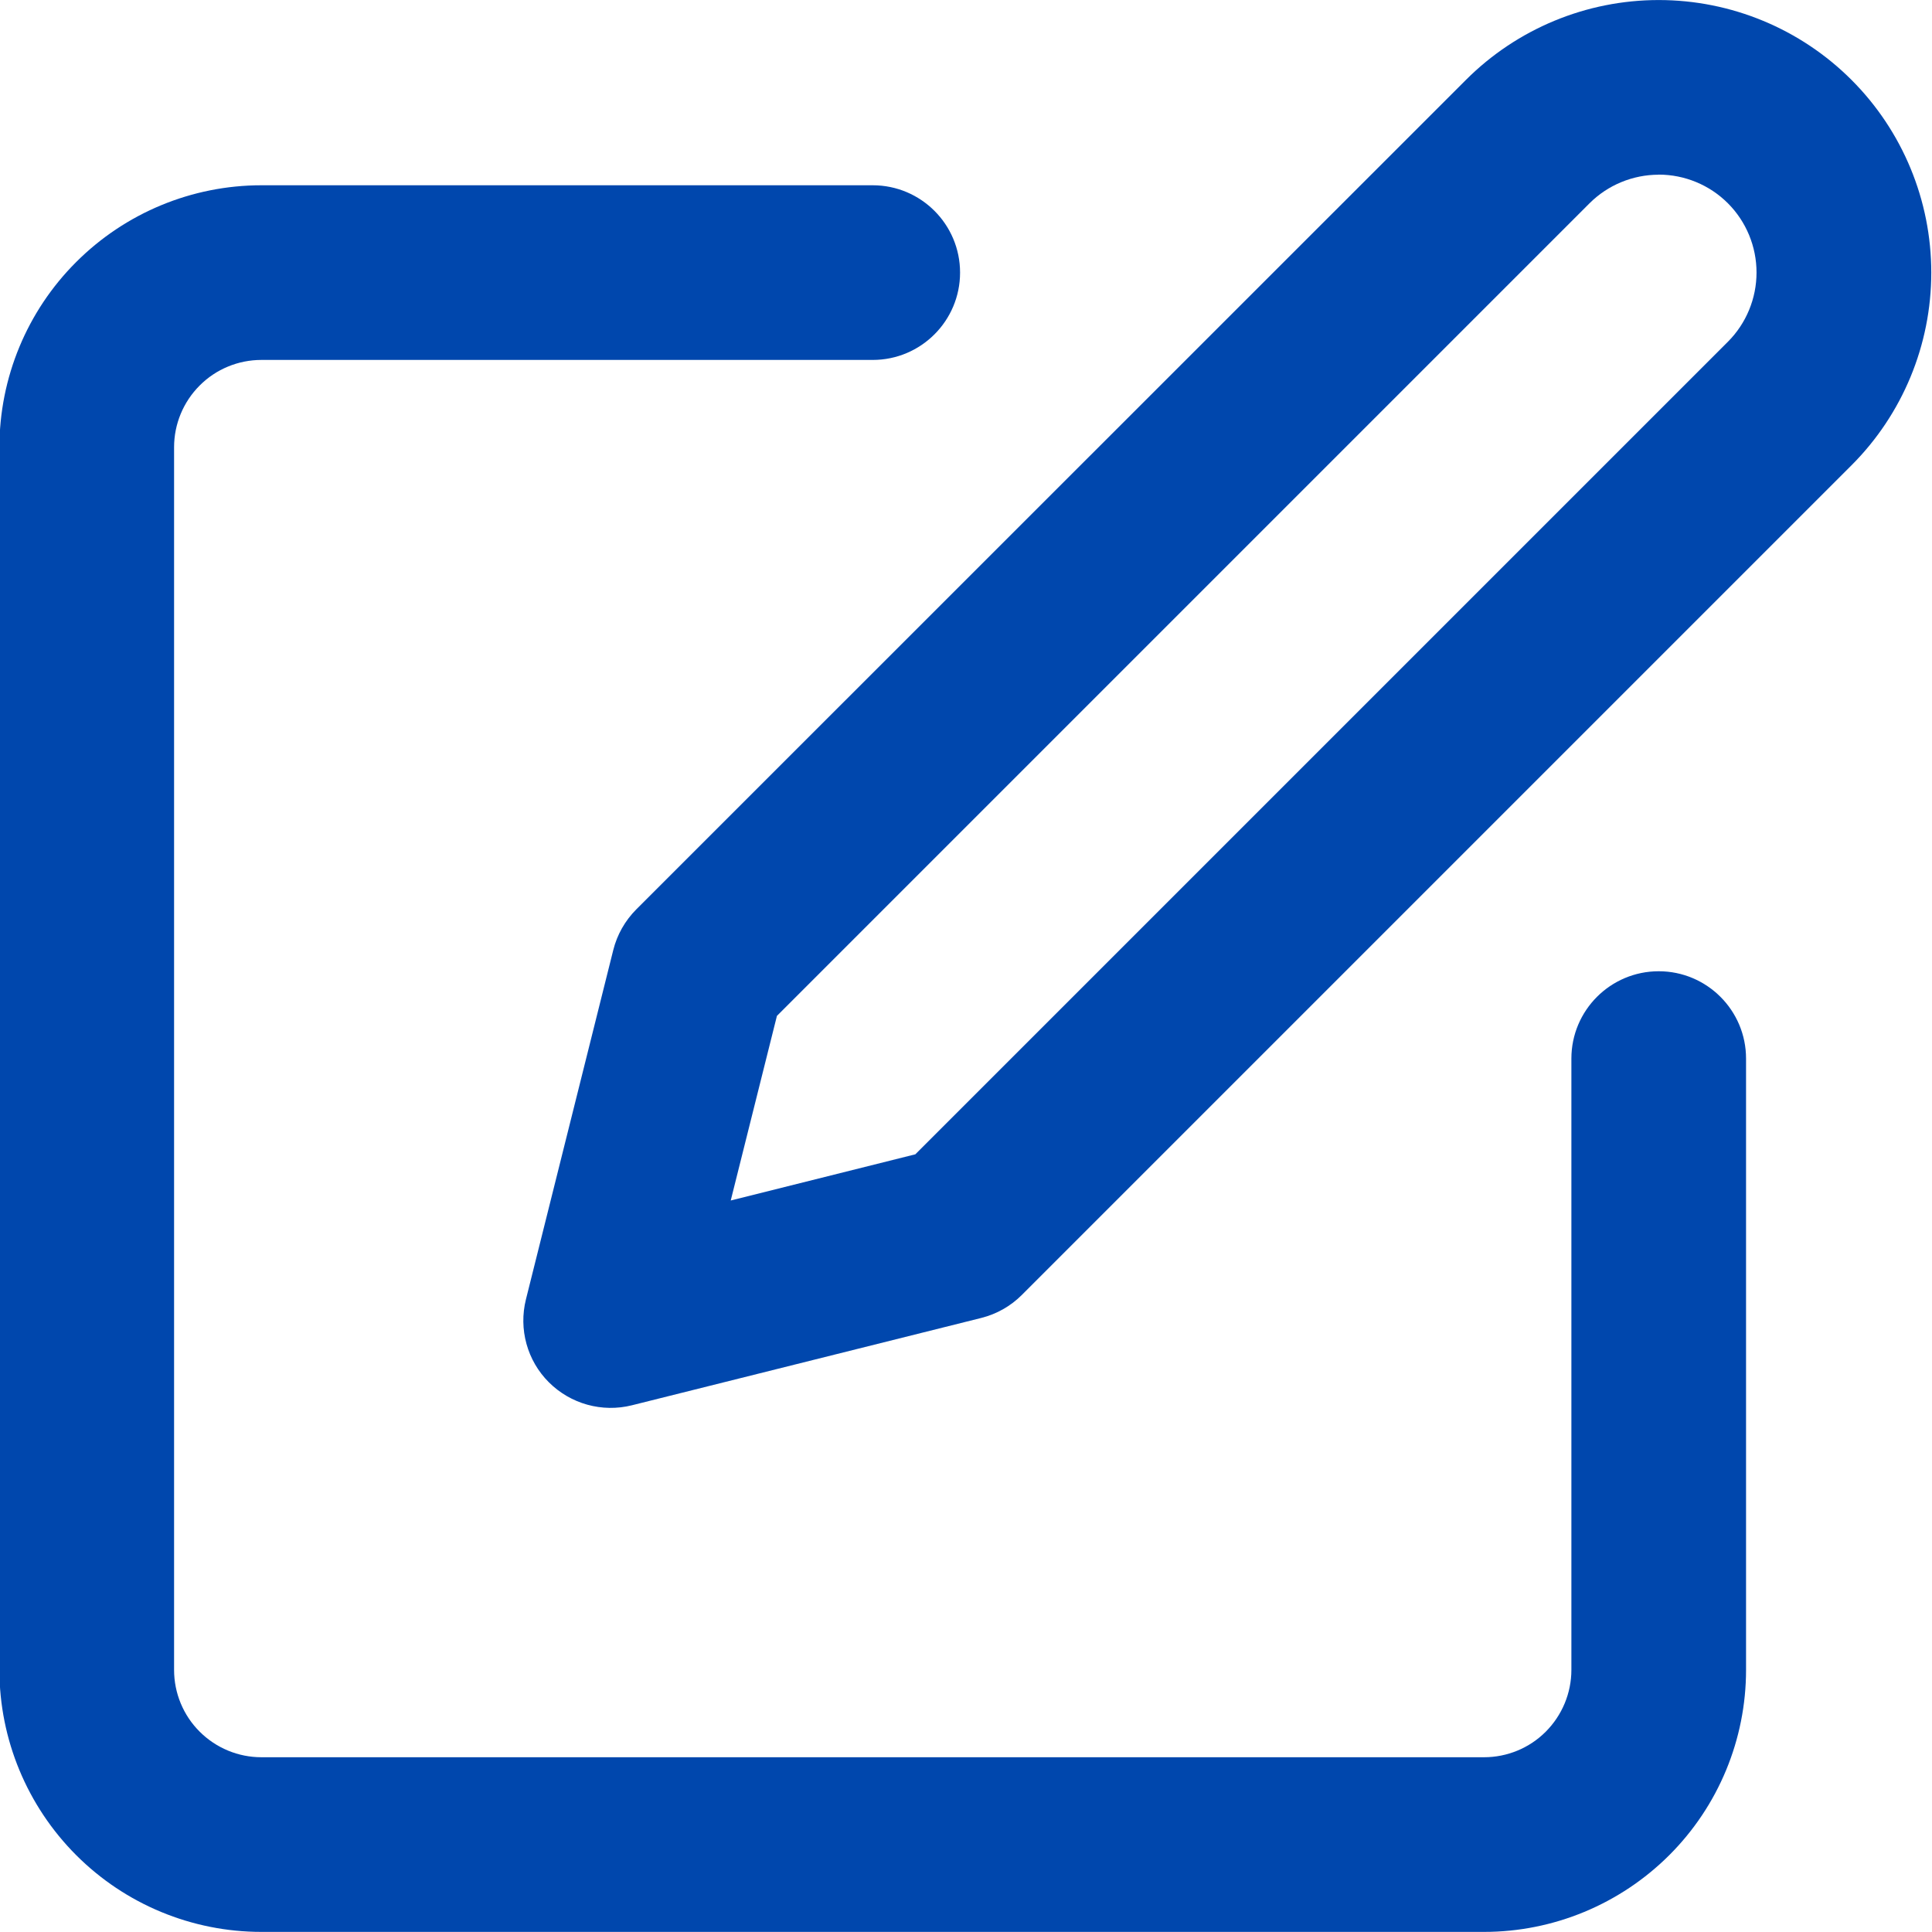
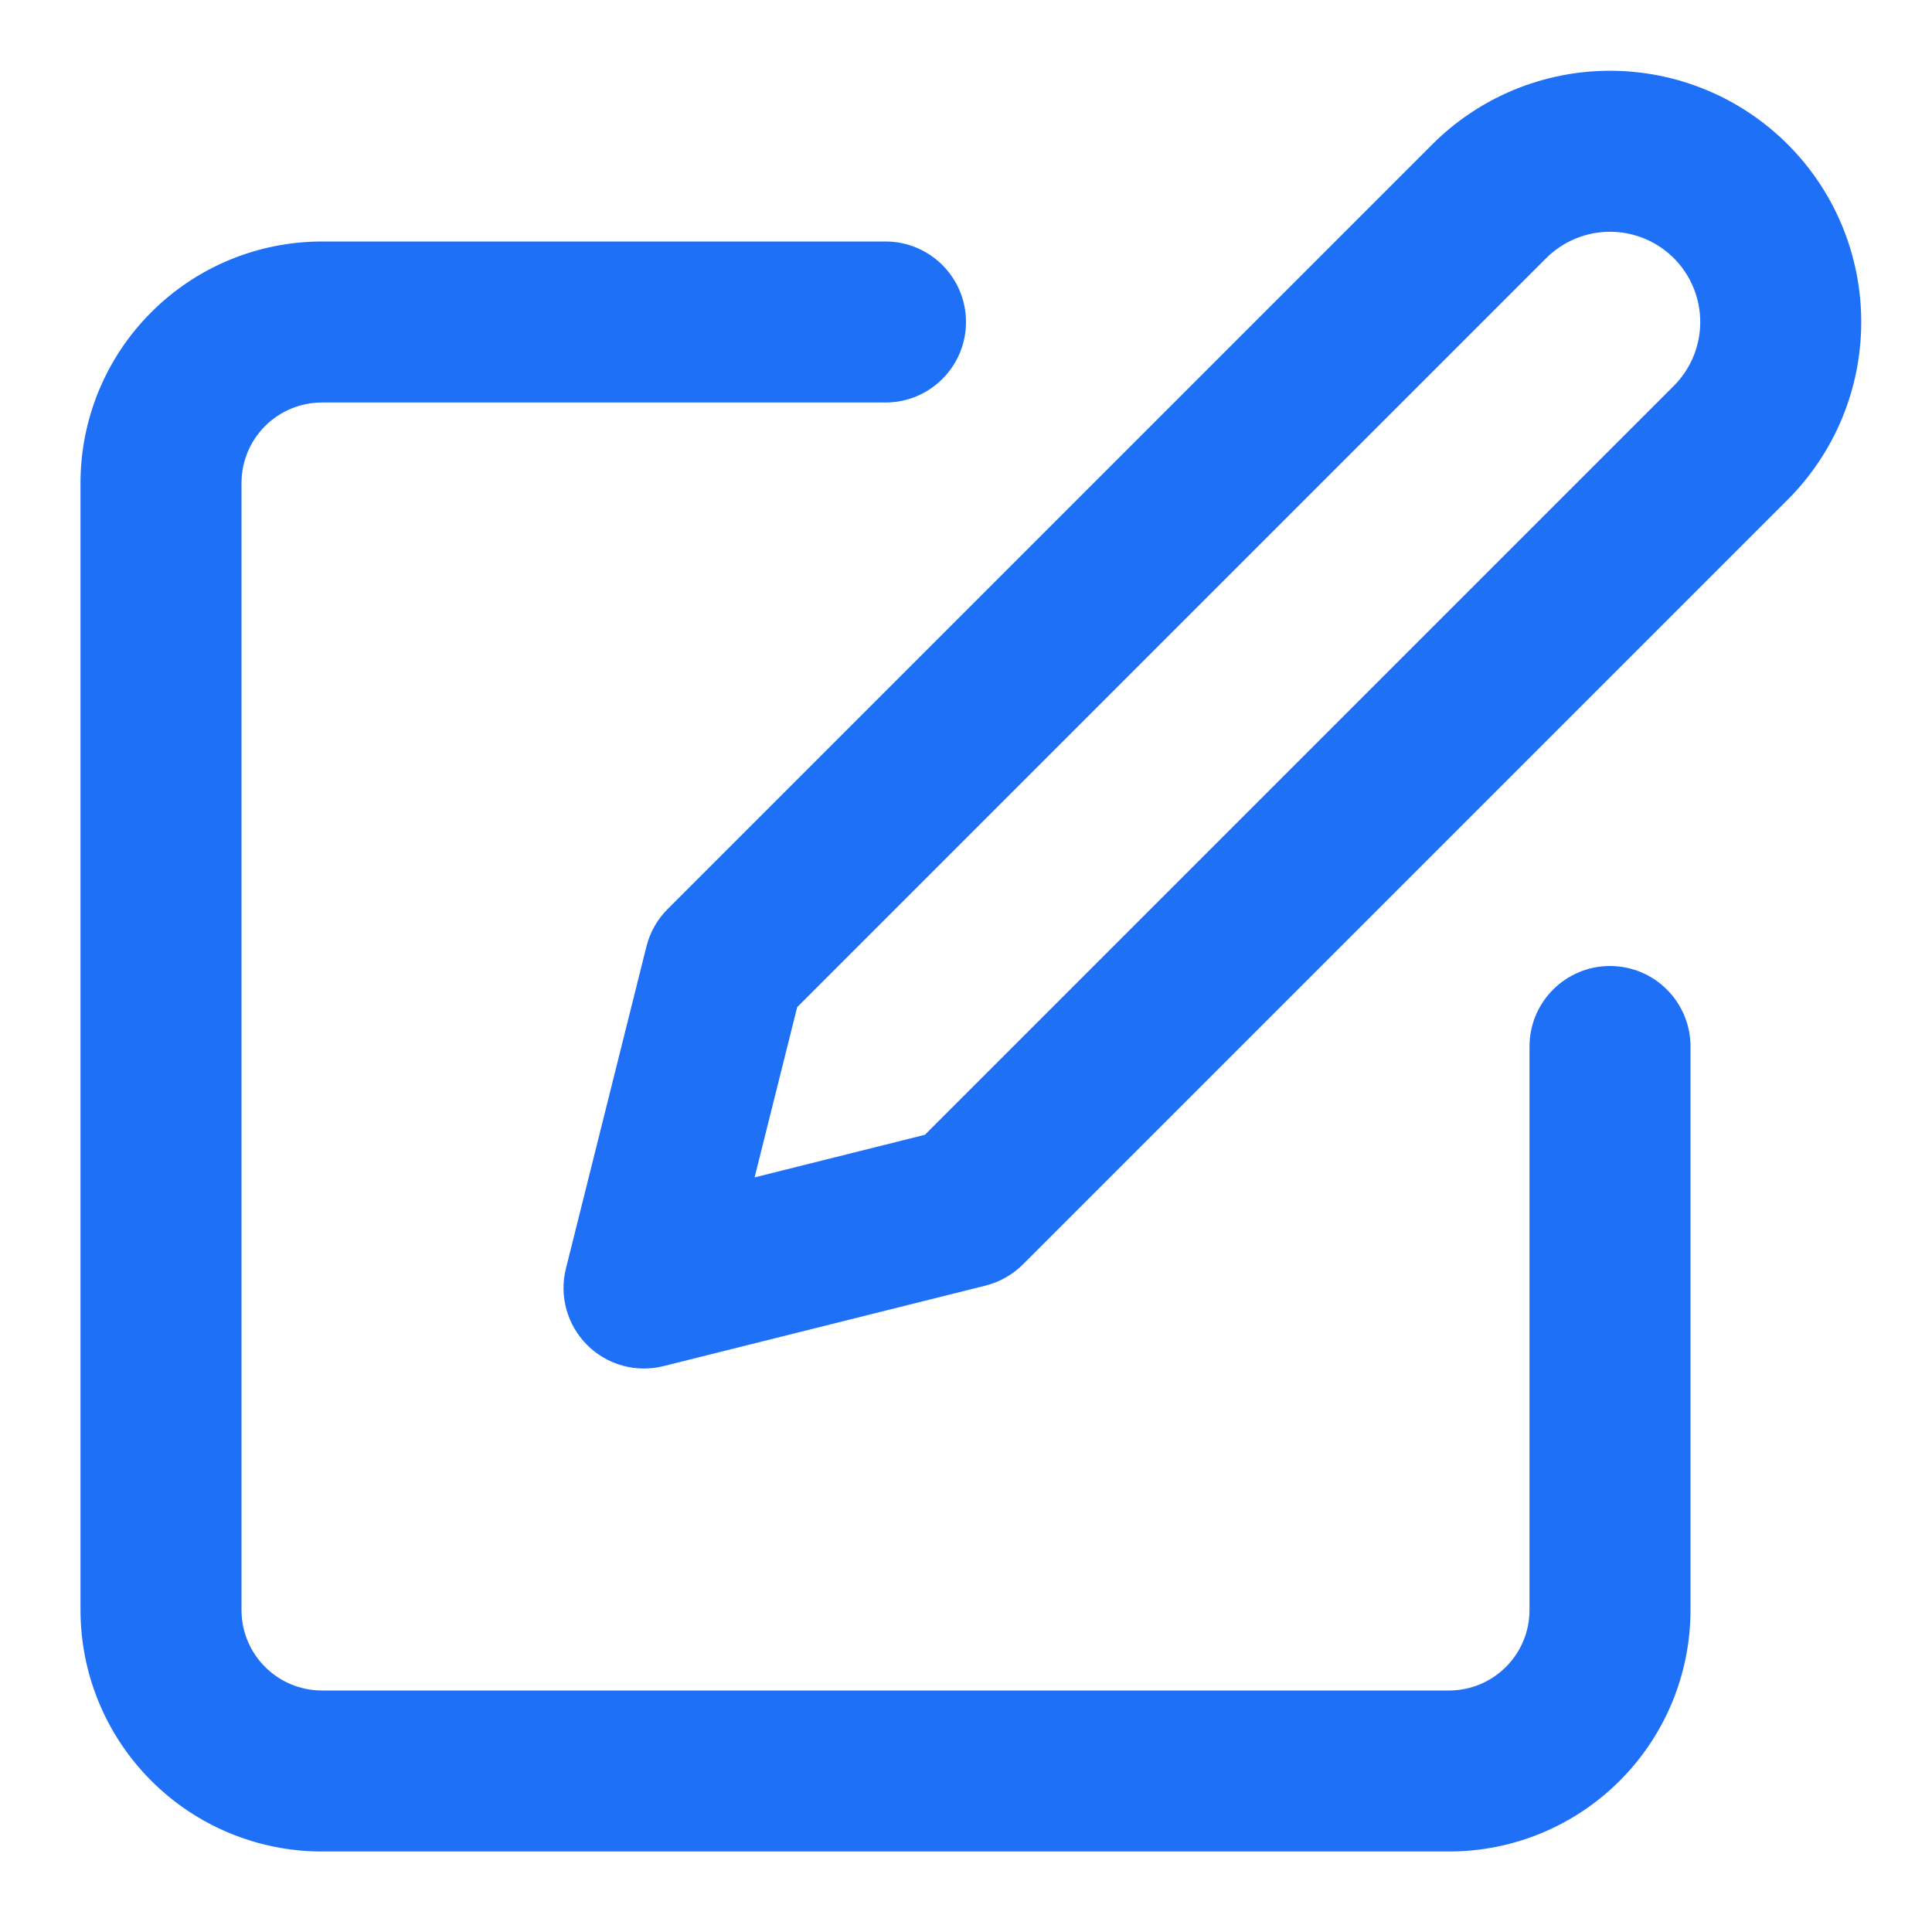
- <svg xmlns="http://www.w3.org/2000/svg" width="7.252mm" height="7.252mm" version="1.1" viewBox="0 0 7.252 7.252">
-   <g transform="translate(-104.71 -36.185)" clip-rule="evenodd" fill="#0047ad" fill-rule="evenodd">
-     <g transform="matrix(.24164 0 0 .24164 90.309 36.183)">
-       <path d="m15 2.5c-4.142 0-7.5 3.358-7.5 7.5 0 4.142 3.358 7.5 7.5 7.5s7.5-3.358 7.5-7.5c0-4.142-3.358-7.5-7.5-7.5zm-10 7.5c0-5.523 4.477-10 10-10 5.523 0 10 4.477 10 10 0 5.523-4.477 10-10 10-5.523 0-10-4.477-10-10z" />
-       <path d="m19.573 16.111c0.684-0.091 1.313 0.39 1.404 1.075l1.512 11.4c0.063 0.476-0.152 0.946-0.553 1.209-0.401 0.264-0.918 0.274-1.329 0.027l-5.607-3.364-5.607 3.364c-0.412 0.247-0.928 0.236-1.329-0.027-0.401-0.264-0.616-0.734-0.553-1.209l1.512-11.388c0.091-0.684 0.719-1.165 1.404-1.075 0.684 0.091 1.165 0.719 1.075 1.404l-1.171 8.817 4.026-2.416c0.396-0.237 0.89-0.237 1.286 0l4.027 2.416-1.171-8.83c-0.091-0.684 0.39-1.313 1.075-1.403z" />
-     </g>
-     <g transform="matrix(.26344 0 0 .26344 97.029 35.861)">
-       <path d="m8.125 22.5c-0.497 0-0.974 0.198-1.326 0.549-0.352 0.352-0.549 0.829-0.549 1.326 0 0.69-0.56 1.25-1.25 1.25s-1.25-0.56-1.25-1.25c0-1.16 0.461-2.273 1.281-3.094s1.933-1.281 3.094-1.281h16.875c0.69 0 1.25 0.56 1.25 1.25s-0.56 1.25-1.25 1.25z" />
-       <path d="m8.125 3.75c-0.497 0-0.974 0.198-1.326 0.549-0.352 0.352-0.549 0.829-0.549 1.326v18.75c0 0.497 0.198 0.974 0.549 1.326 0.352 0.352 0.829 0.549 1.326 0.549h15.625v-22.5zm0-2.5h16.875c0.69 0 1.25 0.56 1.25 1.25v25c0 0.69-0.56 1.25-1.25 1.25h-16.875c-1.16 0-2.273-0.461-3.094-1.281s-1.281-1.933-1.281-3.094v-18.75c0-1.16 0.461-2.273 1.281-3.094s1.933-1.281 3.094-1.281z" />
-     </g>
-     <g transform="matrix(.32781 0 0 .32781 104.38 35.897)">
-       <path d="m1.879 3.879c0.563-0.563 1.326-0.879 2.121-0.879h7c0.552 0 1 0.448 1 1s-0.448 1-1 1h-7c-0.265 0-0.52 0.105-0.707 0.293-0.188 0.188-0.293 0.442-0.293 0.707v14c0 0.265 0.105 0.52 0.293 0.707 0.188 0.188 0.442 0.293 0.707 0.293h14c0.265 0 0.52-0.105 0.707-0.293s0.293-0.442 0.293-0.707v-7c0-0.552 0.448-1 1-1s1 0.448 1 1v7c0 0.796-0.316 1.559-0.879 2.121s-1.326 0.879-2.121 0.879h-14c-0.796 0-1.559-0.316-2.121-0.879s-0.879-1.326-0.879-2.121v-14c0-0.796 0.316-1.559 0.879-2.121z" />
-       <path d="m20 2.879c-0.297 0-0.583 0.118-0.793 0.328l-9.304 9.304-0.529 2.114 2.114-0.529 9.304-9.304c0.21-0.21 0.328-0.496 0.328-0.793s-0.118-0.583-0.328-0.793-0.495-0.328-0.793-0.328zm-2.207-1.086c0.585-0.585 1.379-0.914 2.207-0.914s1.622 0.329 2.207 0.914c0.585 0.585 0.914 1.379 0.914 2.207 0 0.828-0.329 1.622-0.914 2.207l-9.5 9.5c-0.128 0.128-0.289 0.219-0.465 0.263l-4 1c-0.341 0.085-0.701-0.015-0.95-0.263s-0.348-0.609-0.263-0.95l1-4c0.044-0.176 0.135-0.336 0.263-0.465z" />
-     </g>
-     <g transform="matrix(.26344 0 0 .26344 113.06 35.86)">
-       <path d="m22.866 14.116c0.488-0.488 1.28-0.488 1.768 0l3.75 3.75c0.488 0.488 0.488 1.28 0 1.768l-8.75 8.75c-0.488 0.488-1.28 0.488-1.768 0l-3.75-3.75c-0.488-0.488-0.488-1.28 0-1.768zm-6.098 9.634 1.982 1.982 6.982-6.982-1.982-1.982z" />
-       <path d="m1.616 1.616c0.308-0.308 0.754-0.433 1.177-0.331l18.125 4.375c0.473 0.114 0.837 0.493 0.932 0.97l1.875 9.375c0.082 0.41-0.046 0.834-0.342 1.129l-6.25 6.25c-0.295 0.295-0.719 0.424-1.129 0.342l-9.375-1.875c-0.477-0.095-0.856-0.459-0.97-0.932l-4.375-18.125c-0.102-0.423 0.023-0.869 0.331-1.177zm2.579 2.579 3.708 15.361 7.936 1.587 5.304-5.304-1.587-7.936z" />
-       <path d="m1.616 1.616c0.488-0.488 1.28-0.488 1.768 0l9.482 9.482c0.488 0.488 0.488 1.28 0 1.768-0.488 0.488-1.28 0.488-1.768 0l-9.482-9.482c-0.488-0.488-0.488-1.28 0-1.768z" />
-       <path d="m13.75 12.5c-0.69 0-1.25 0.56-1.25 1.25s0.56 1.25 1.25 1.25 1.25-0.56 1.25-1.25-0.56-1.25-1.25-1.25zm-3.75 1.25c0-2.071 1.679-3.75 3.75-3.75s3.75 1.679 3.75 3.75-1.679 3.75-3.75 3.75-3.75-1.679-3.75-3.75z" />
-     </g>
-   </g>
+ <svg xmlns="http://www.w3.org/2000/svg" width="24" height="24" viewBox="0 0 24 24" fill="none">
+   <path fill-rule="evenodd" clip-rule="evenodd" d="M1.879 3.879C2.441 3.316 3.204 3 4 3H11C11.552 3 12 3.448 12 4C12 4.552 11.552 5 11 5H4C3.735 5 3.48 5.105 3.293 5.293C3.105 5.48 3 5.735 3 6V20C3 20.265 3.105 20.52 3.293 20.707C3.48 20.895 3.735 21 4 21H18C18.265 21 18.52 20.895 18.707 20.707C18.895 20.52 19 20.265 19 20V13C19 12.448 19.448 12 20 12C20.552 12 21 12.448 21 13V20C21 20.796 20.684 21.559 20.121 22.121C19.559 22.684 18.796 23 18 23H4C3.204 23 2.441 22.684 1.879 22.121C1.316 21.559 1 20.796 1 20V6C1 5.204 1.316 4.441 1.879 3.879Z" fill="#1E70F7" />
+   <path fill-rule="evenodd" clip-rule="evenodd" d="M20 2.879C19.703 2.879 19.417 2.997 19.207 3.207L9.903 12.511L9.374 14.626L11.489 14.097L20.793 4.793C21.003 4.583 21.121 4.298 21.121 4C21.121 3.703 21.003 3.418 20.793 3.207C20.583 2.997 20.297 2.879 20 2.879ZM17.793 1.793C18.378 1.208 19.172 0.879 20 0.879C20.828 0.879 21.622 1.208 22.207 1.793C22.793 2.378 23.121 3.172 23.121 4C23.121 4.828 22.793 5.622 22.207 6.207L12.707 15.707C12.579 15.835 12.418 15.926 12.243 15.97L8.243 16.97C7.902 17.056 7.541 16.956 7.293 16.707C7.045 16.459 6.945 16.099 7.03 15.758L8.03 11.758C8.074 11.582 8.165 11.421 8.293 11.293L17.793 1.793Z" fill="#1E70F7" />
</svg>
